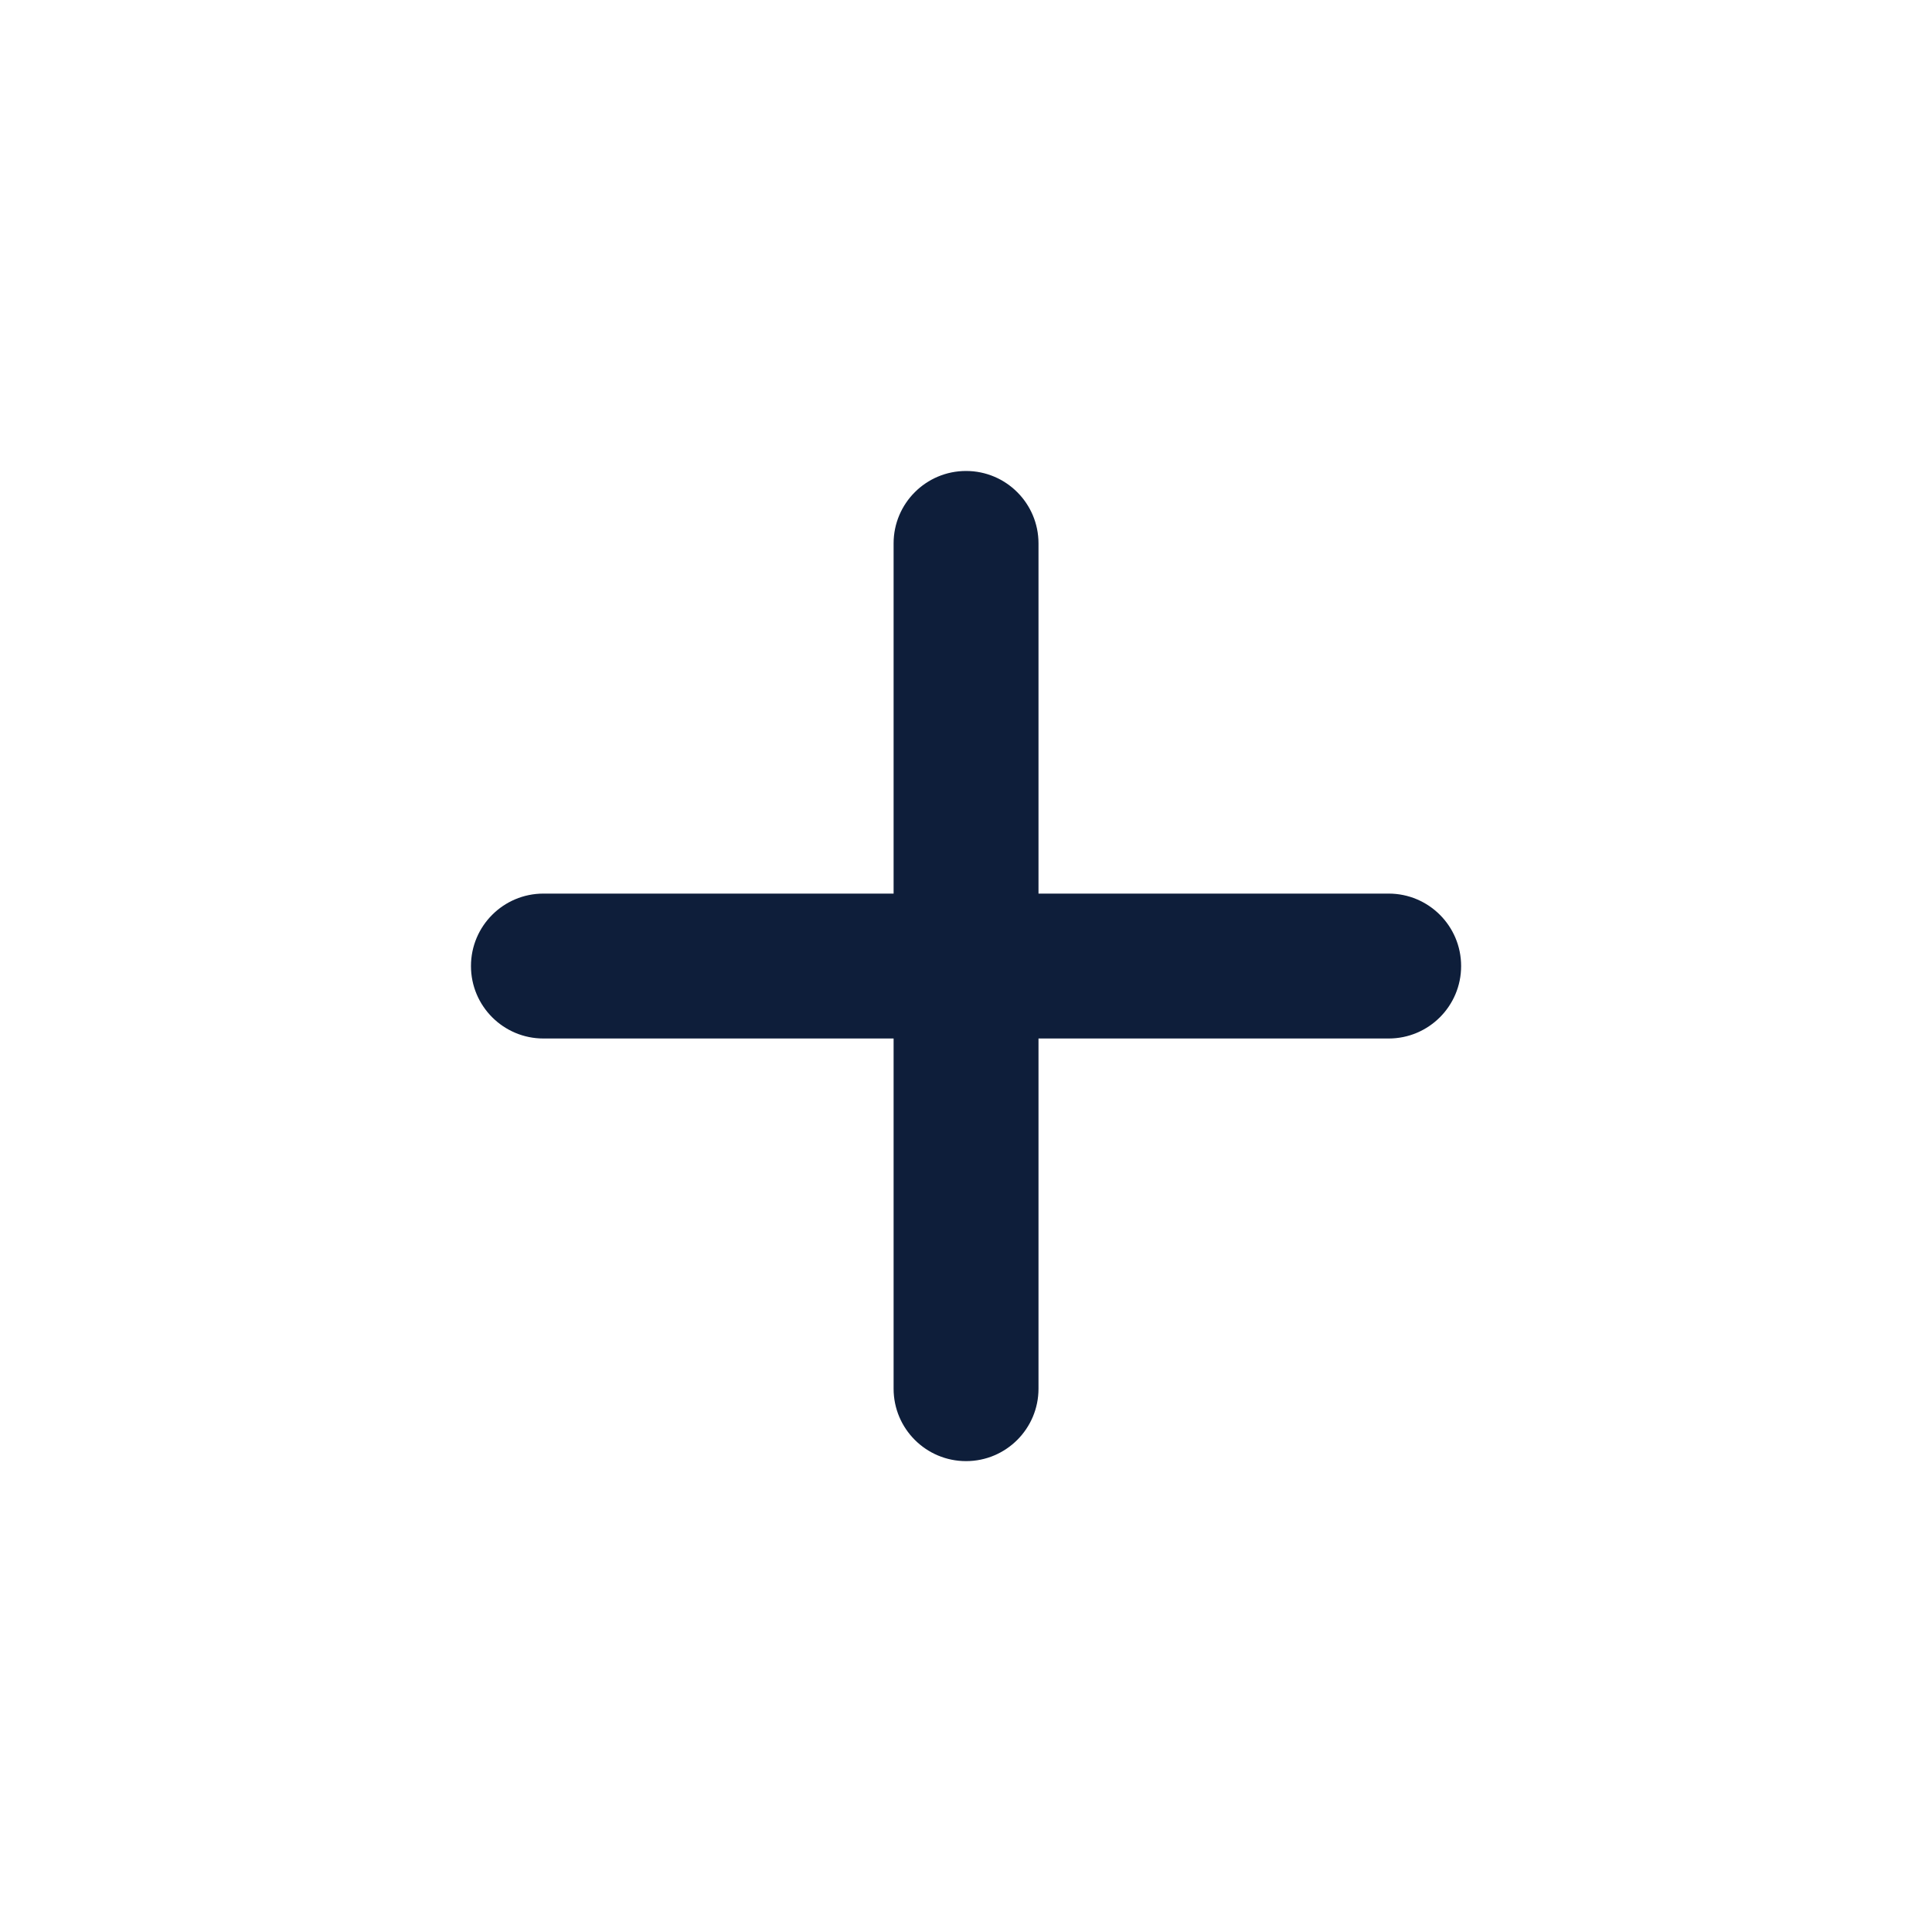
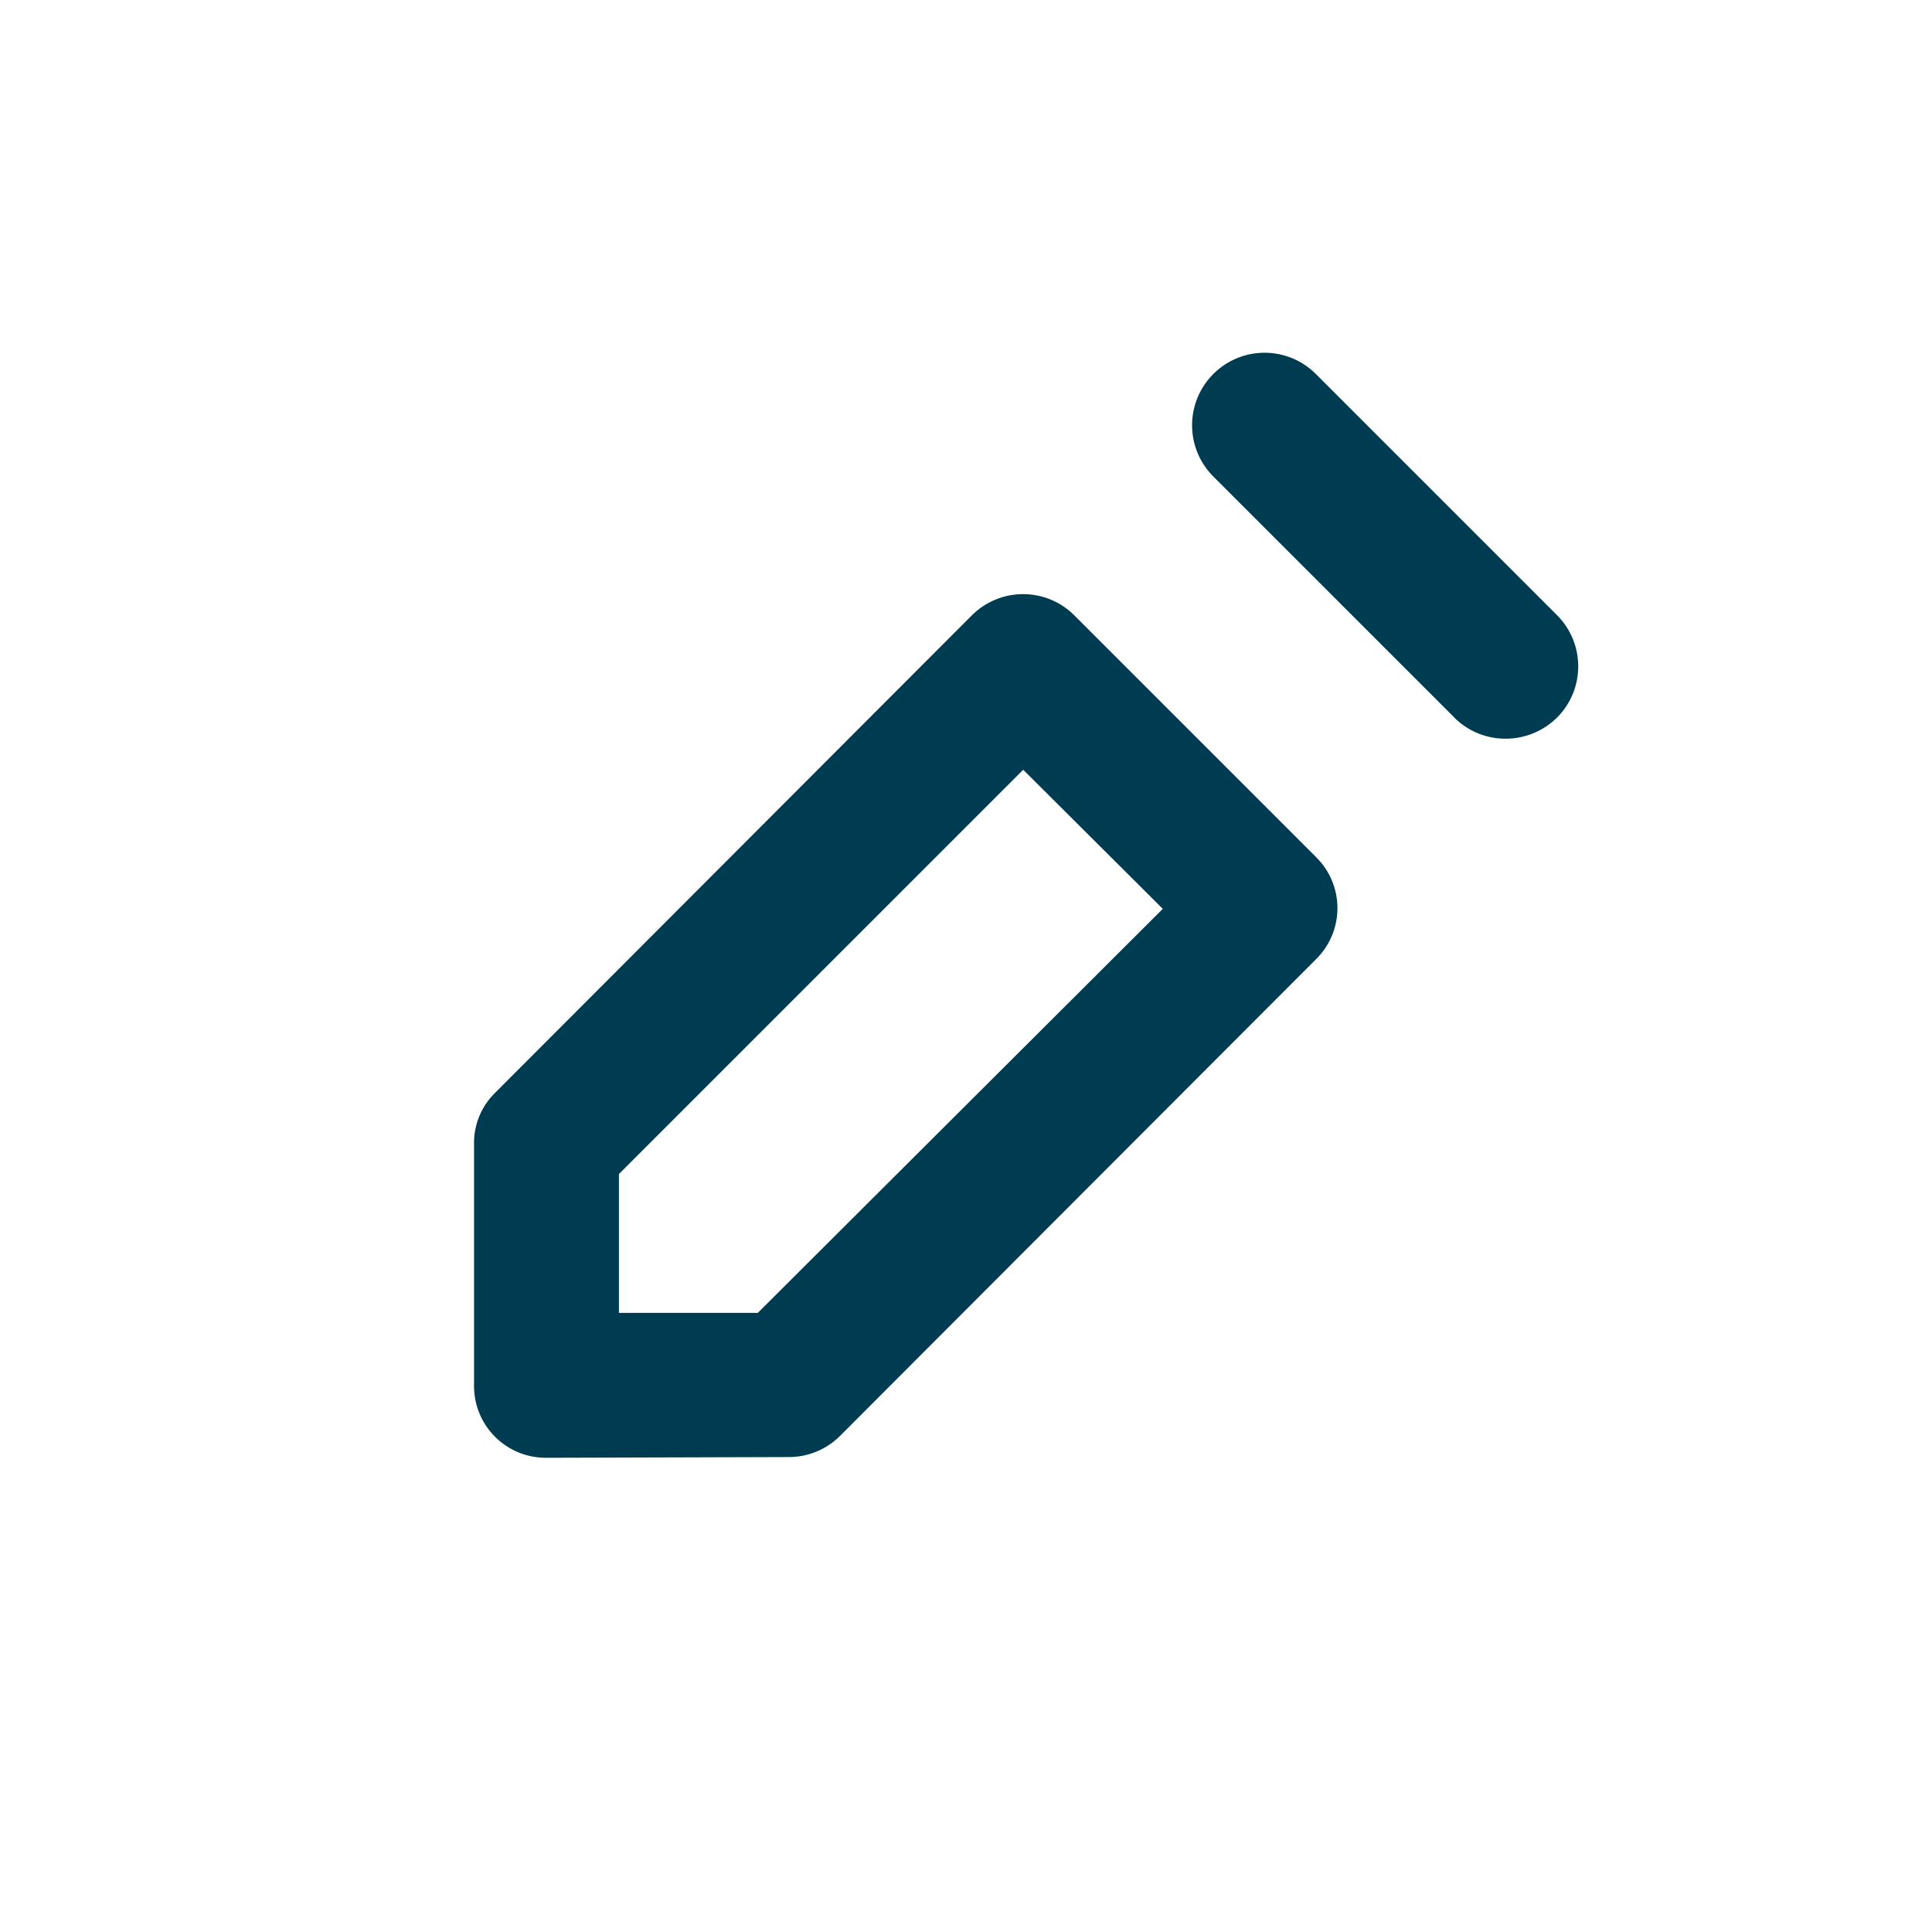
- <svg xmlns="http://www.w3.org/2000/svg" viewBox="0 0 16 16">
-   <g transform="translate(1 1)">
-     <rect width="16" height="16" transform="translate(-1 -1)" fill="none" />
-     <path d="M22598.5,20991.6v-2.9h-2.9a.6.6,0,1,1,0-1.2h2.9v-2.9a.6.6,0,0,1,1.2,0v2.9h2.9a.6.6,0,1,1,0,1.2h-2.9v2.9a.6.6,0,0,1-1.2,0Z" transform="translate(-22592.1 -20981.1)" fill="#0E1E3A" />
+ <svg xmlns="http://www.w3.org/2000/svg" id="IconEdit16" width="16" height="16" viewBox="0 0 16 16">
+   <g id="IconEdit16-2" data-name="IconEdit16" transform="translate(1 1)">
+     <rect id="Rectangle" width="16" height="16" transform="translate(-1 -1)" fill="rgba(216,216,216,0)" />
+     <path id="Union_36" data-name="Union 36" d="M23388.848,20993.395a.594.594,0,0,1-.6-.6v-2a.58.58,0,0,1,.176-.424l3.945-3.951a.6.6,0,0,1,.852,0l2,2a.593.593,0,0,1,0,.846l-3.945,3.951a.6.6,0,0,1-.428.172Zm.6-2.35v1.15h1.15l3.354-3.346-1.156-1.152Zm6.924-3.775-2-2a.6.6,0,0,1,0-.852.6.6,0,0,1,.846,0l2,2a.6.6,0,0,1,0,.846.607.607,0,0,1-.426.176A.6.6,0,0,1,23396.371,20987.27Z" transform="translate(-23385.322 -20982.322)" fill="#003c51" />
  </g>
</svg>
